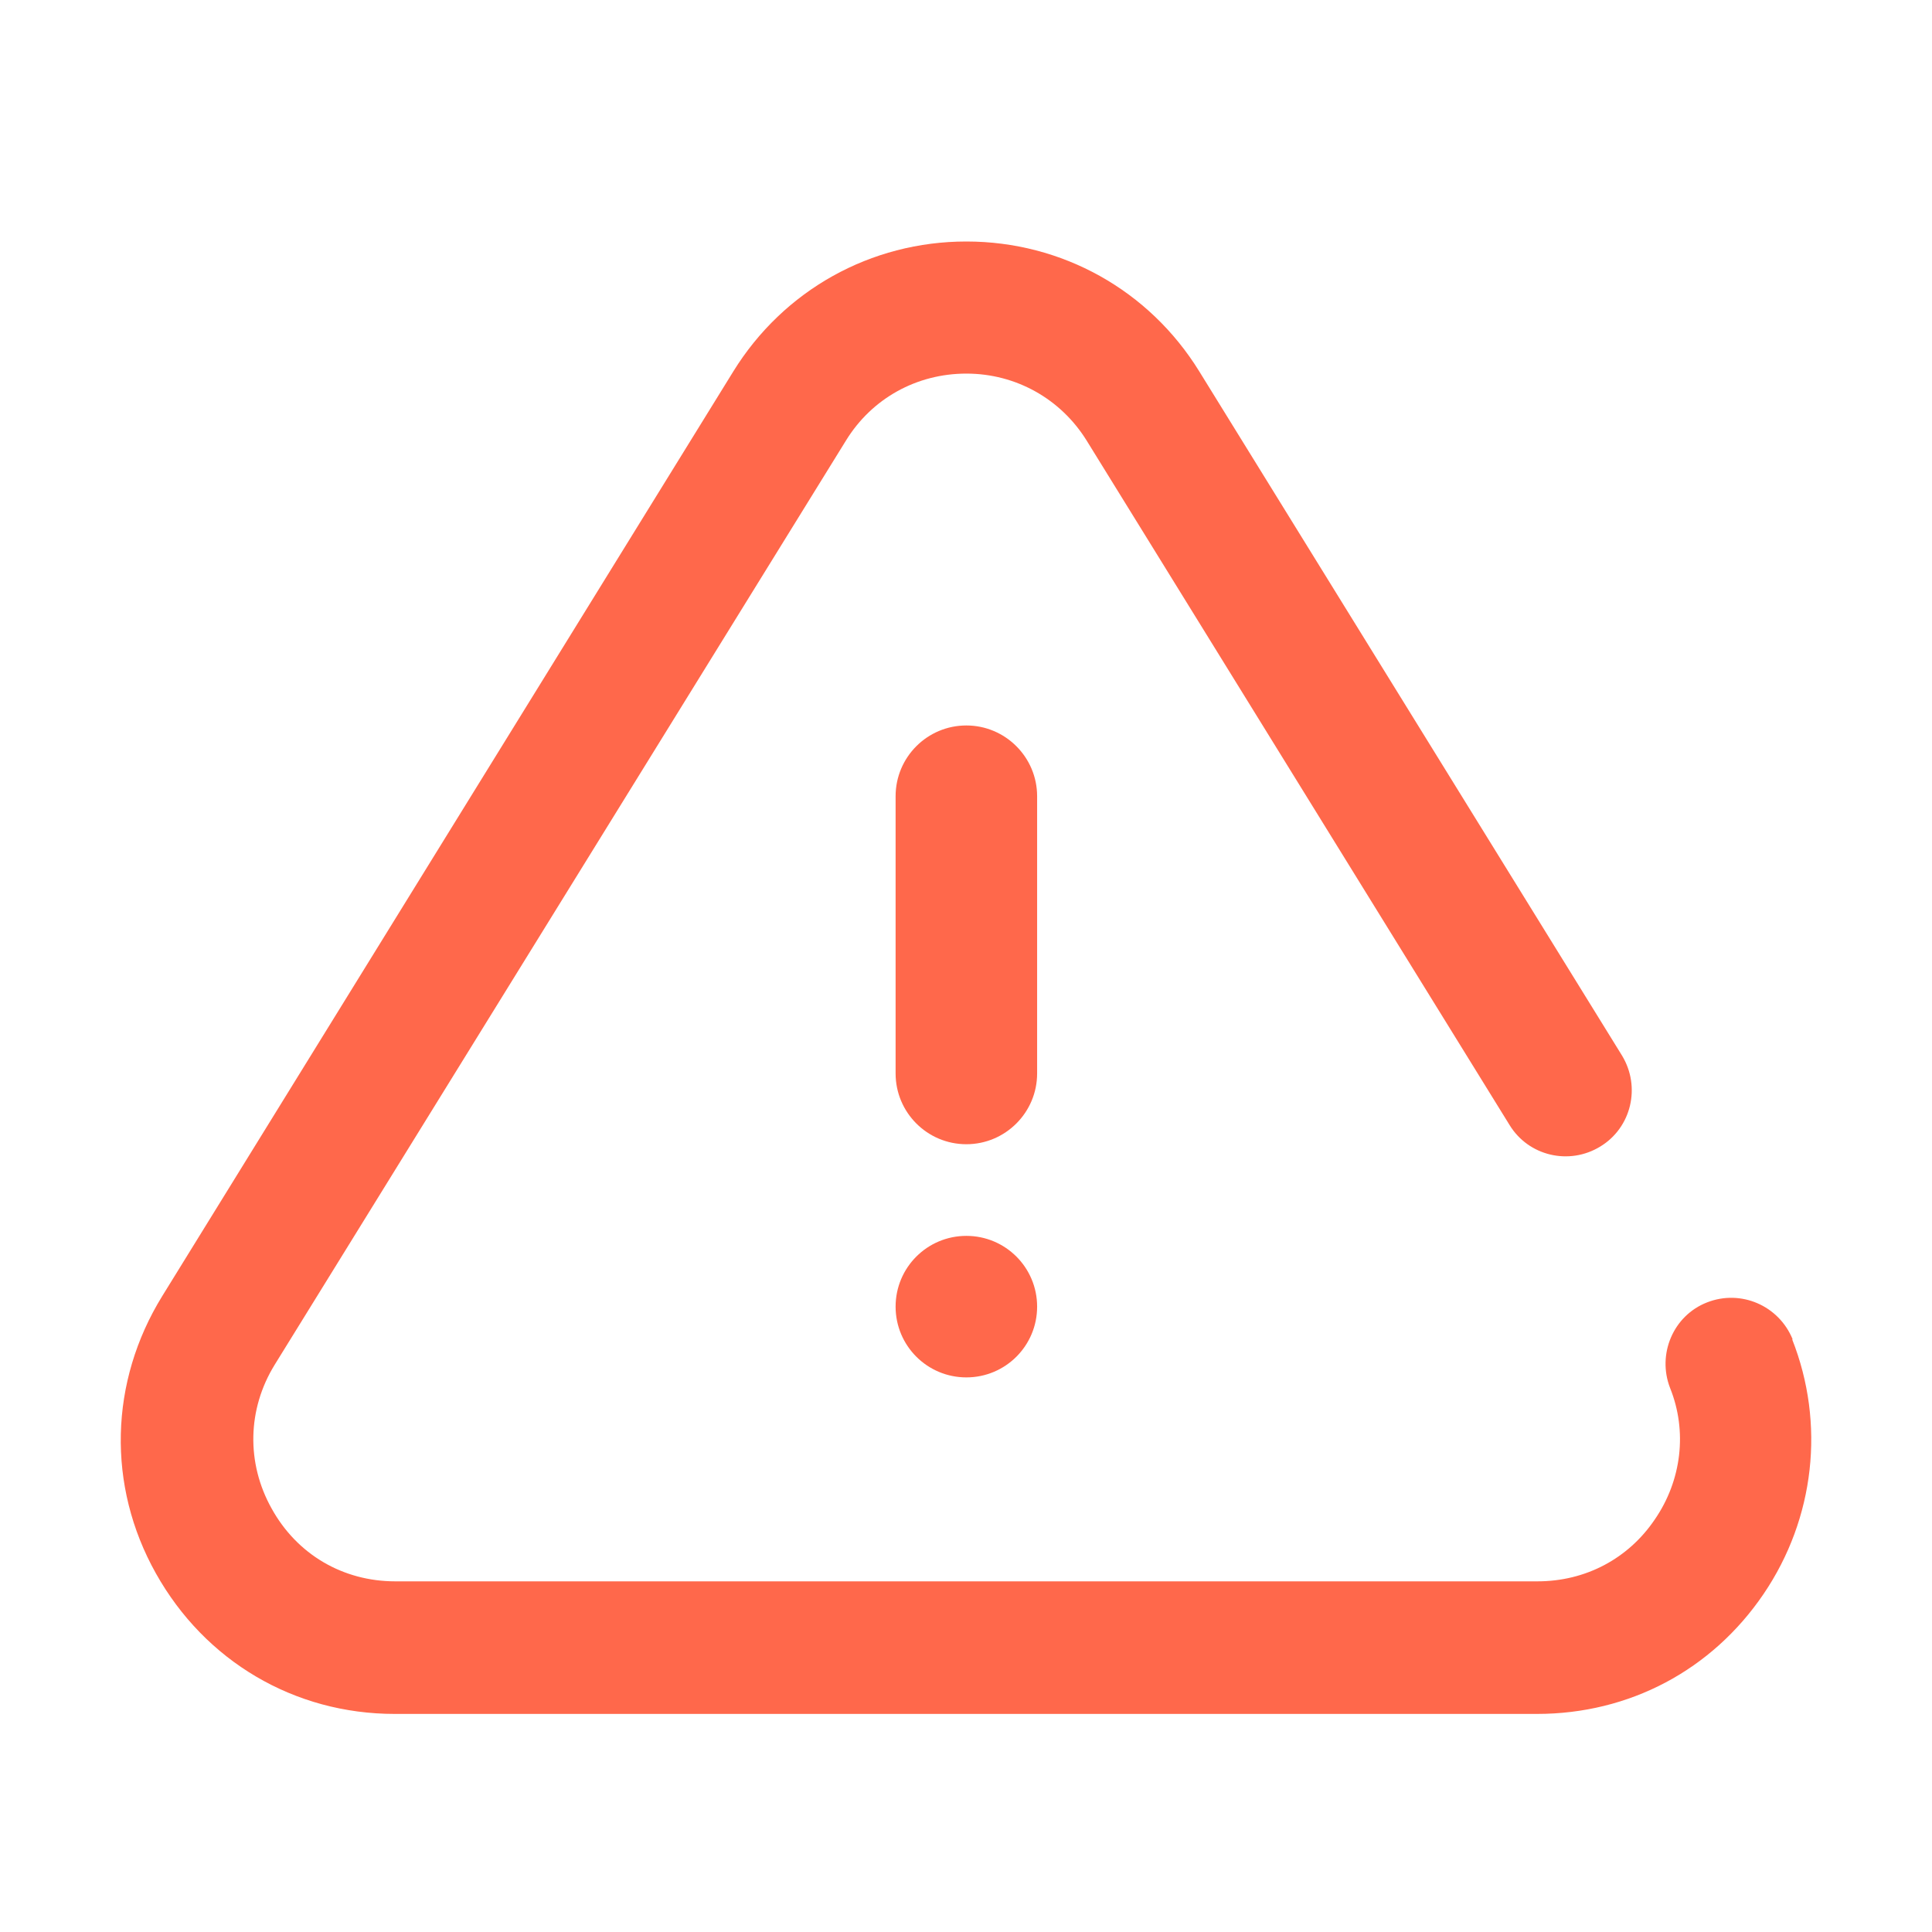
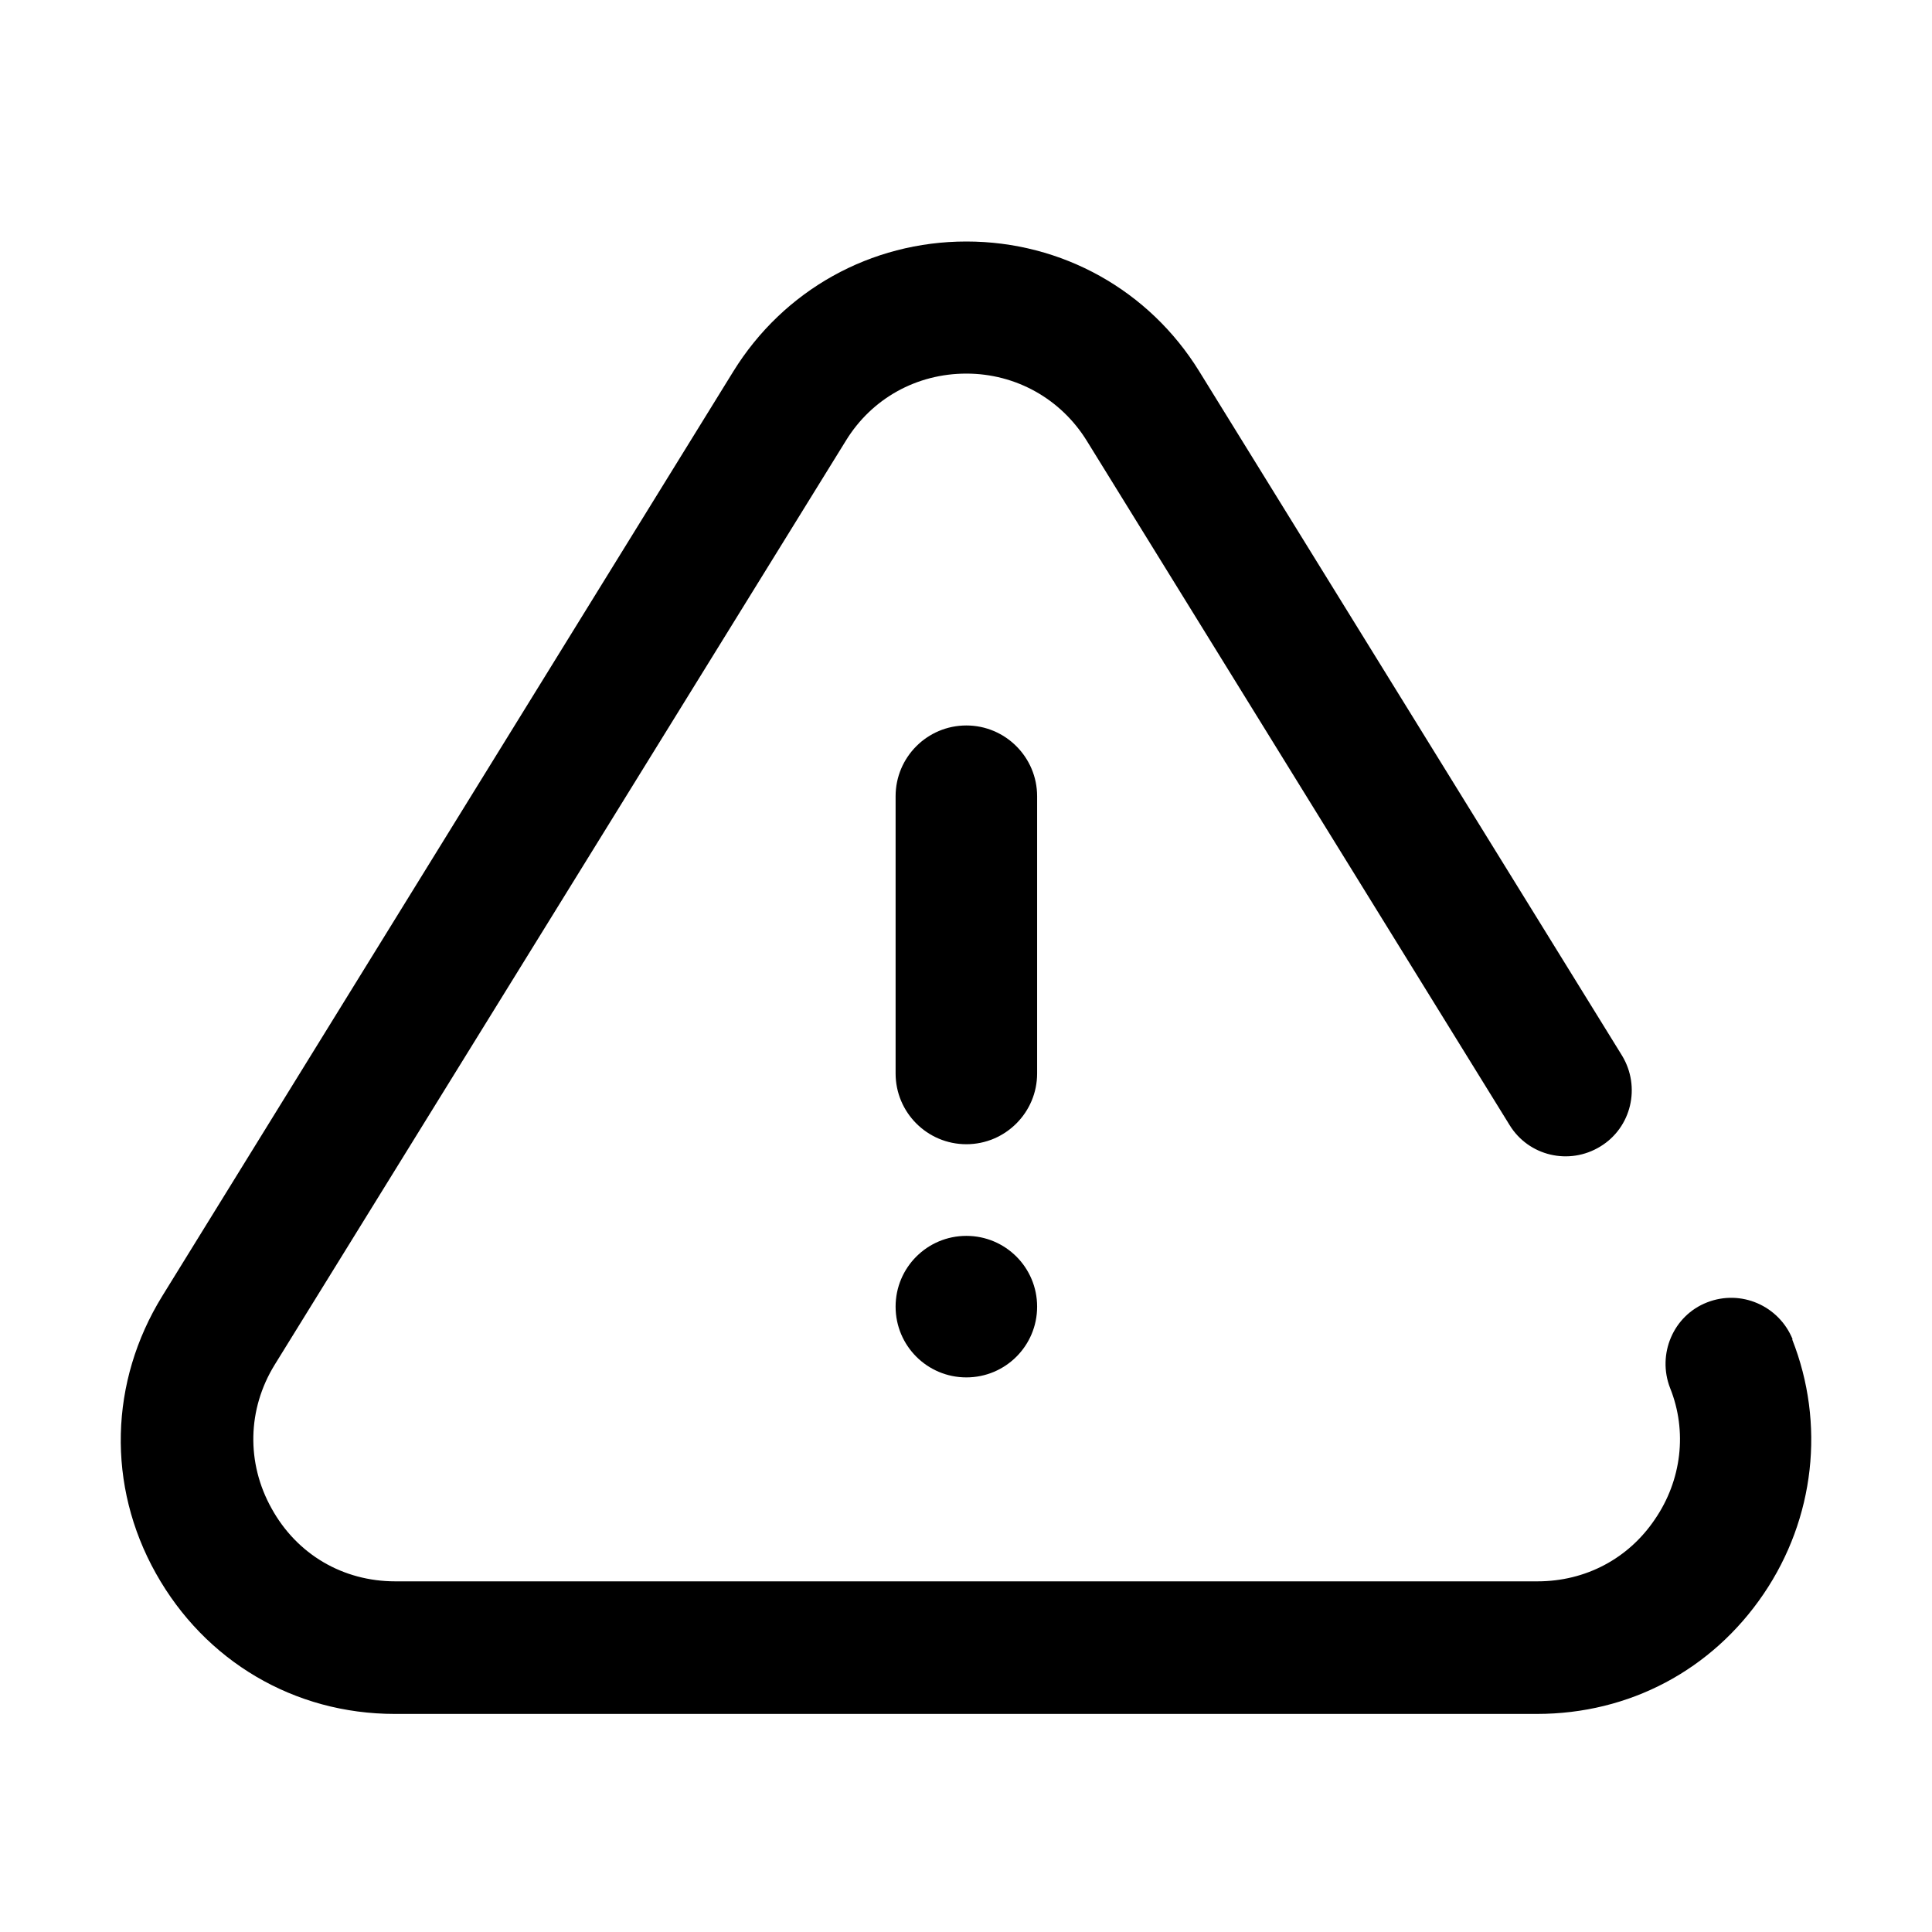
<svg xmlns="http://www.w3.org/2000/svg" width="16" height="16" viewBox="0 0 16 16" fill="none">
-   <path d="M14.846 11.092C14.732 10.812 14.417 10.676 14.137 10.786C13.857 10.895 13.722 11.215 13.831 11.495C13.975 11.853 13.927 12.26 13.704 12.584C13.485 12.908 13.131 13.096 12.733 13.096H3.273C2.84 13.096 2.459 12.873 2.249 12.492C2.039 12.116 2.048 11.67 2.275 11.302L7.005 3.65C7.22 3.299 7.592 3.094 8.003 3.094C8.414 3.094 8.786 3.304 9 3.65L12.501 9.316C12.658 9.574 12.995 9.653 13.253 9.495C13.511 9.338 13.59 9.001 13.433 8.742L9.932 3.076C9.517 2.403 8.795 2 8.003 2C7.211 2 6.489 2.403 6.073 3.076L1.344 10.733C0.906 11.442 0.884 12.304 1.291 13.03C1.698 13.757 2.437 14.194 3.269 14.194H12.728C13.494 14.194 14.177 13.831 14.605 13.201C15.03 12.575 15.117 11.788 14.842 11.092H14.846Z" fill="#FF684B" />
-   <path fill-rule="evenodd" clip-rule="evenodd" d="M8.003 9.476C7.679 9.476 7.417 9.213 7.417 8.89L7.417 6.594C7.417 6.271 7.679 6.008 8.003 6.008C8.326 6.008 8.589 6.271 8.589 6.594L8.589 8.89C8.589 9.213 8.326 9.476 8.003 9.476Z" fill="#FF684B" />
-   <path d="M8.003 10.235C7.679 10.235 7.417 10.497 7.417 10.821C7.417 11.145 7.679 11.407 8.003 11.407C8.327 11.407 8.589 11.145 8.589 10.821C8.589 10.497 8.327 10.235 8.003 10.235Z" fill="#FF684B" />
+   <path d="M14.846 11.092C14.732 10.812 14.417 10.676 14.137 10.786C13.857 10.895 13.722 11.215 13.831 11.495C13.975 11.853 13.927 12.26 13.704 12.584C13.485 12.908 13.131 13.096 12.733 13.096H3.273C2.84 13.096 2.459 12.873 2.249 12.492C2.039 12.116 2.048 11.67 2.275 11.302L7.005 3.65C7.22 3.299 7.592 3.094 8.003 3.094C8.414 3.094 8.786 3.304 9 3.65L12.501 9.316C12.658 9.574 12.995 9.653 13.253 9.495C13.511 9.338 13.59 9.001 13.433 8.742L9.932 3.076C9.517 2.403 8.795 2 8.003 2C7.211 2 6.489 2.403 6.073 3.076L1.344 10.733C0.906 11.442 0.884 12.304 1.291 13.03C1.698 13.757 2.437 14.194 3.269 14.194H12.728C13.494 14.194 14.177 13.831 14.605 13.201C15.03 12.575 15.117 11.788 14.842 11.092H14.846Z" fill="currentColor" />
+   <path fill-rule="evenodd" clip-rule="evenodd" d="M8.003 9.476C7.679 9.476 7.417 9.213 7.417 8.89L7.417 6.594C7.417 6.271 7.679 6.008 8.003 6.008C8.326 6.008 8.589 6.271 8.589 6.594L8.589 8.89C8.589 9.213 8.326 9.476 8.003 9.476Z" fill="currentColor" />
+   <path d="M8.003 10.235C7.679 10.235 7.417 10.497 7.417 10.821C7.417 11.145 7.679 11.407 8.003 11.407C8.327 11.407 8.589 11.145 8.589 10.821C8.589 10.497 8.327 10.235 8.003 10.235Z" fill="currentColor" />
</svg>
